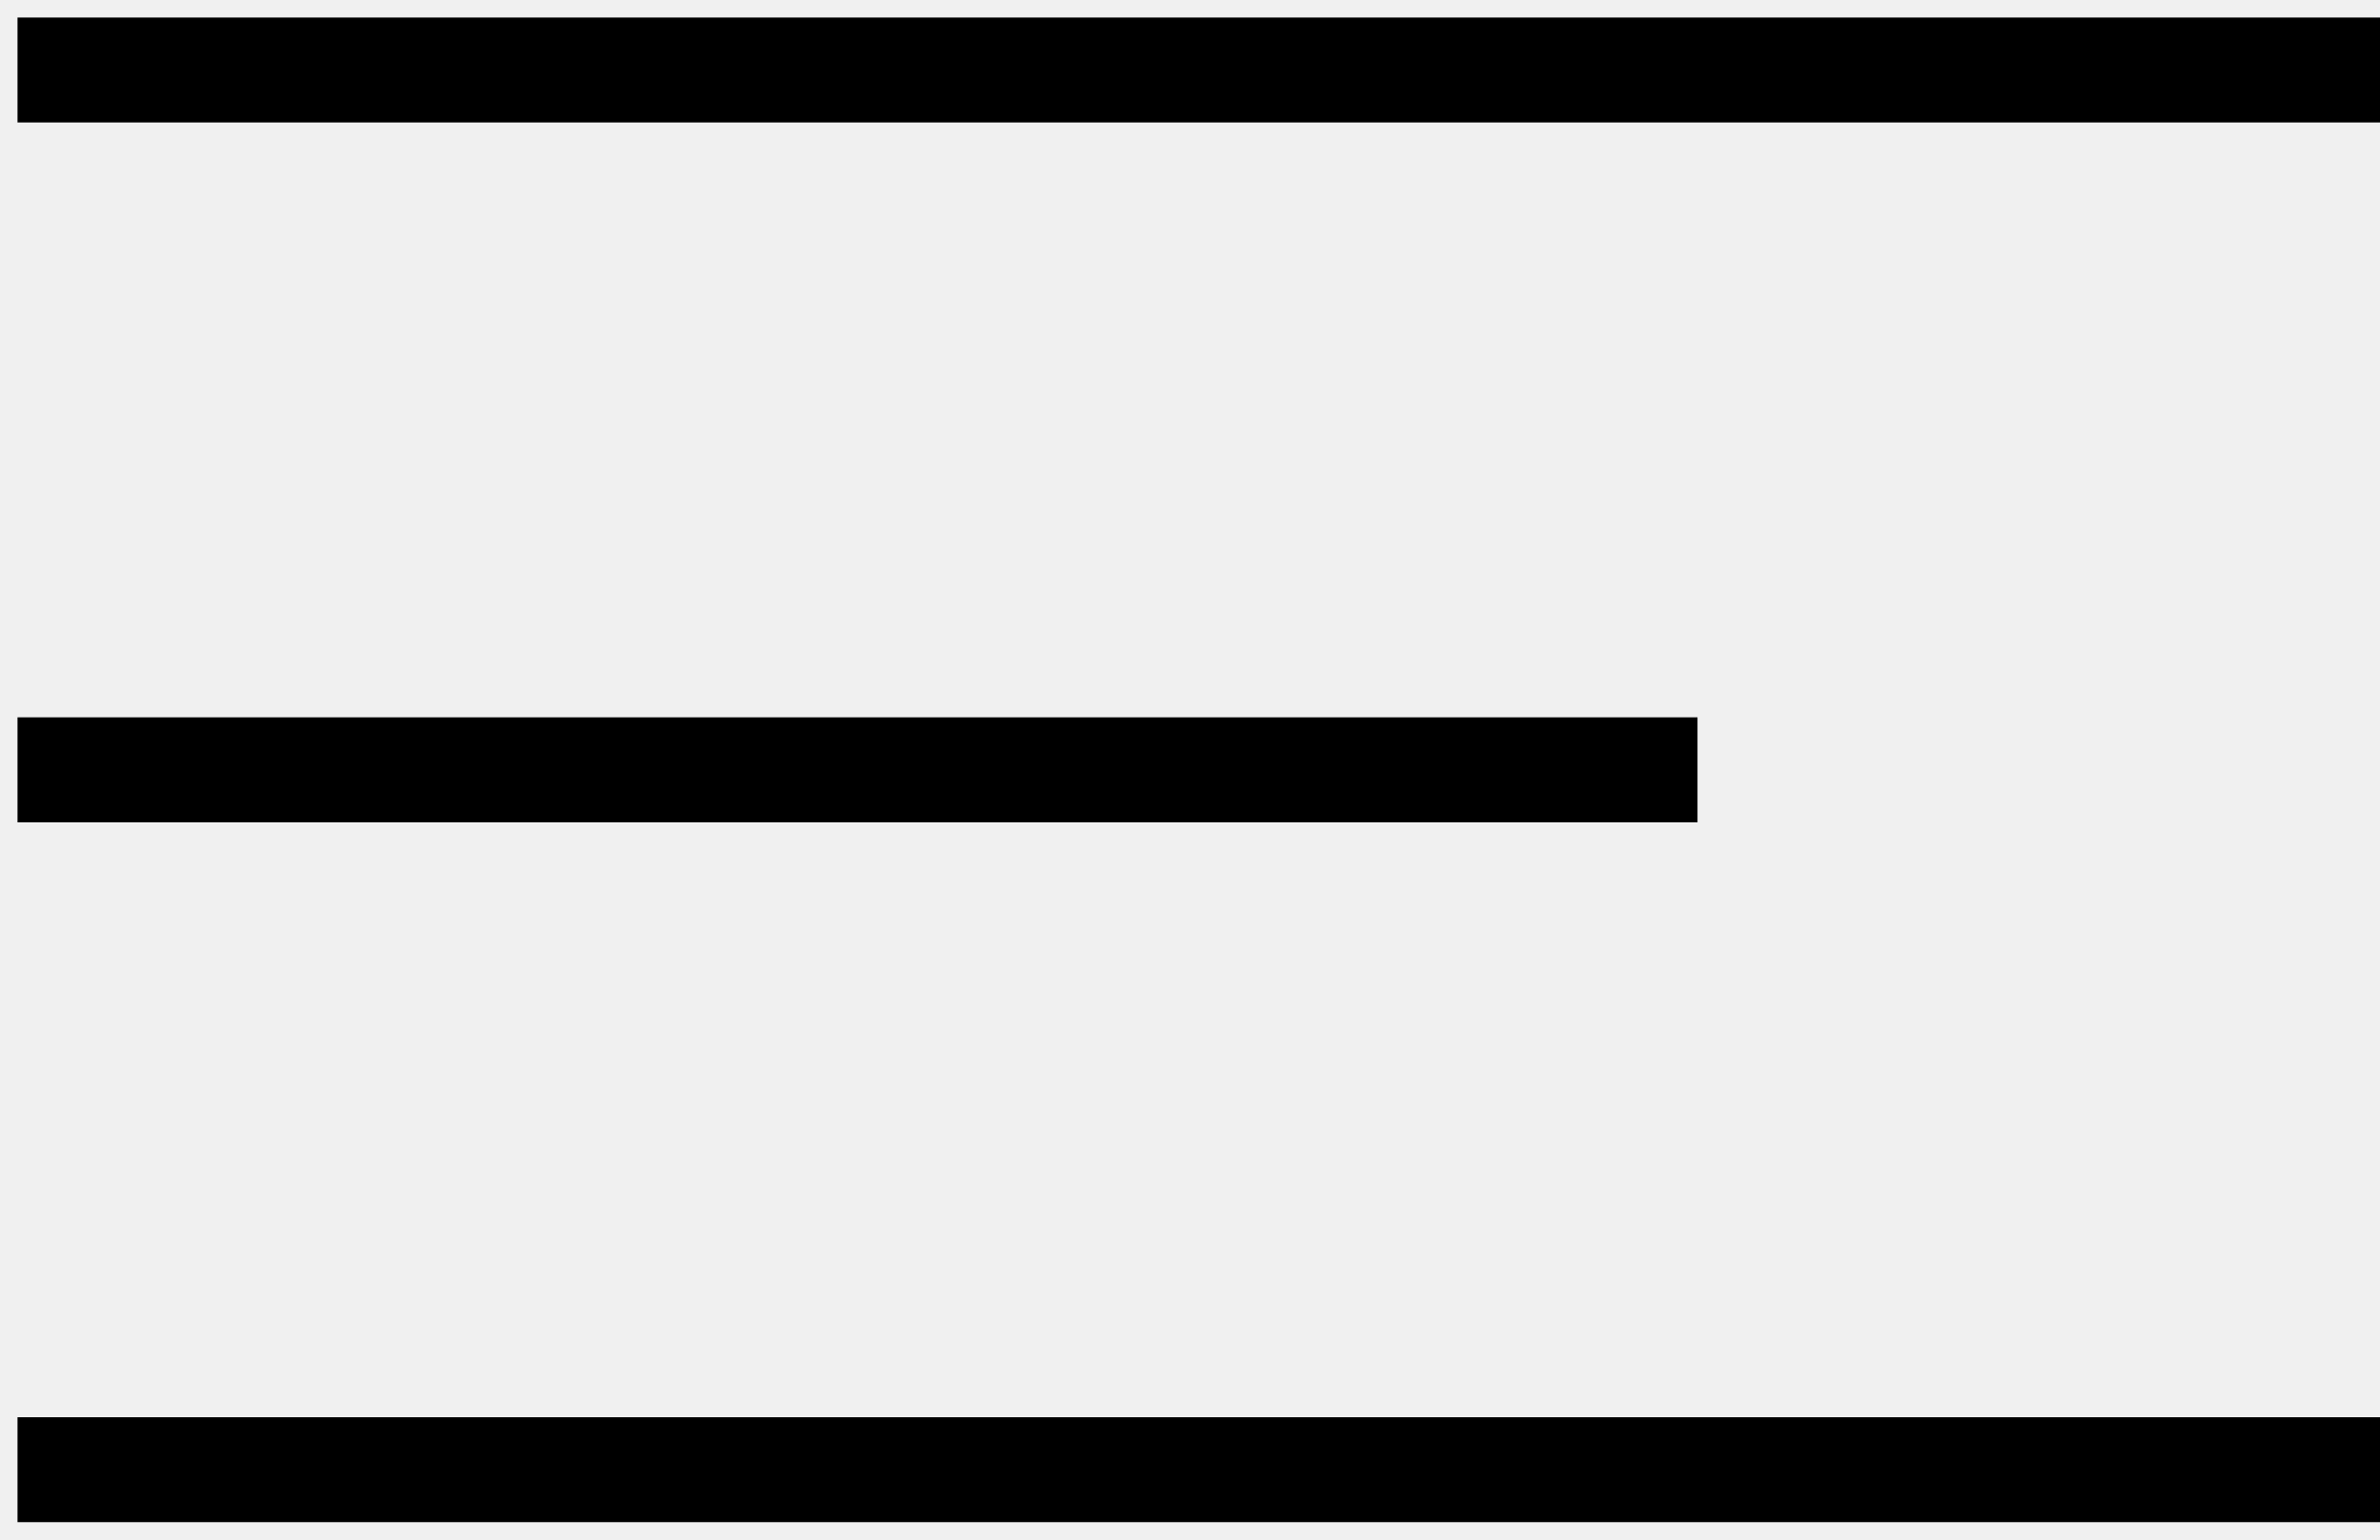
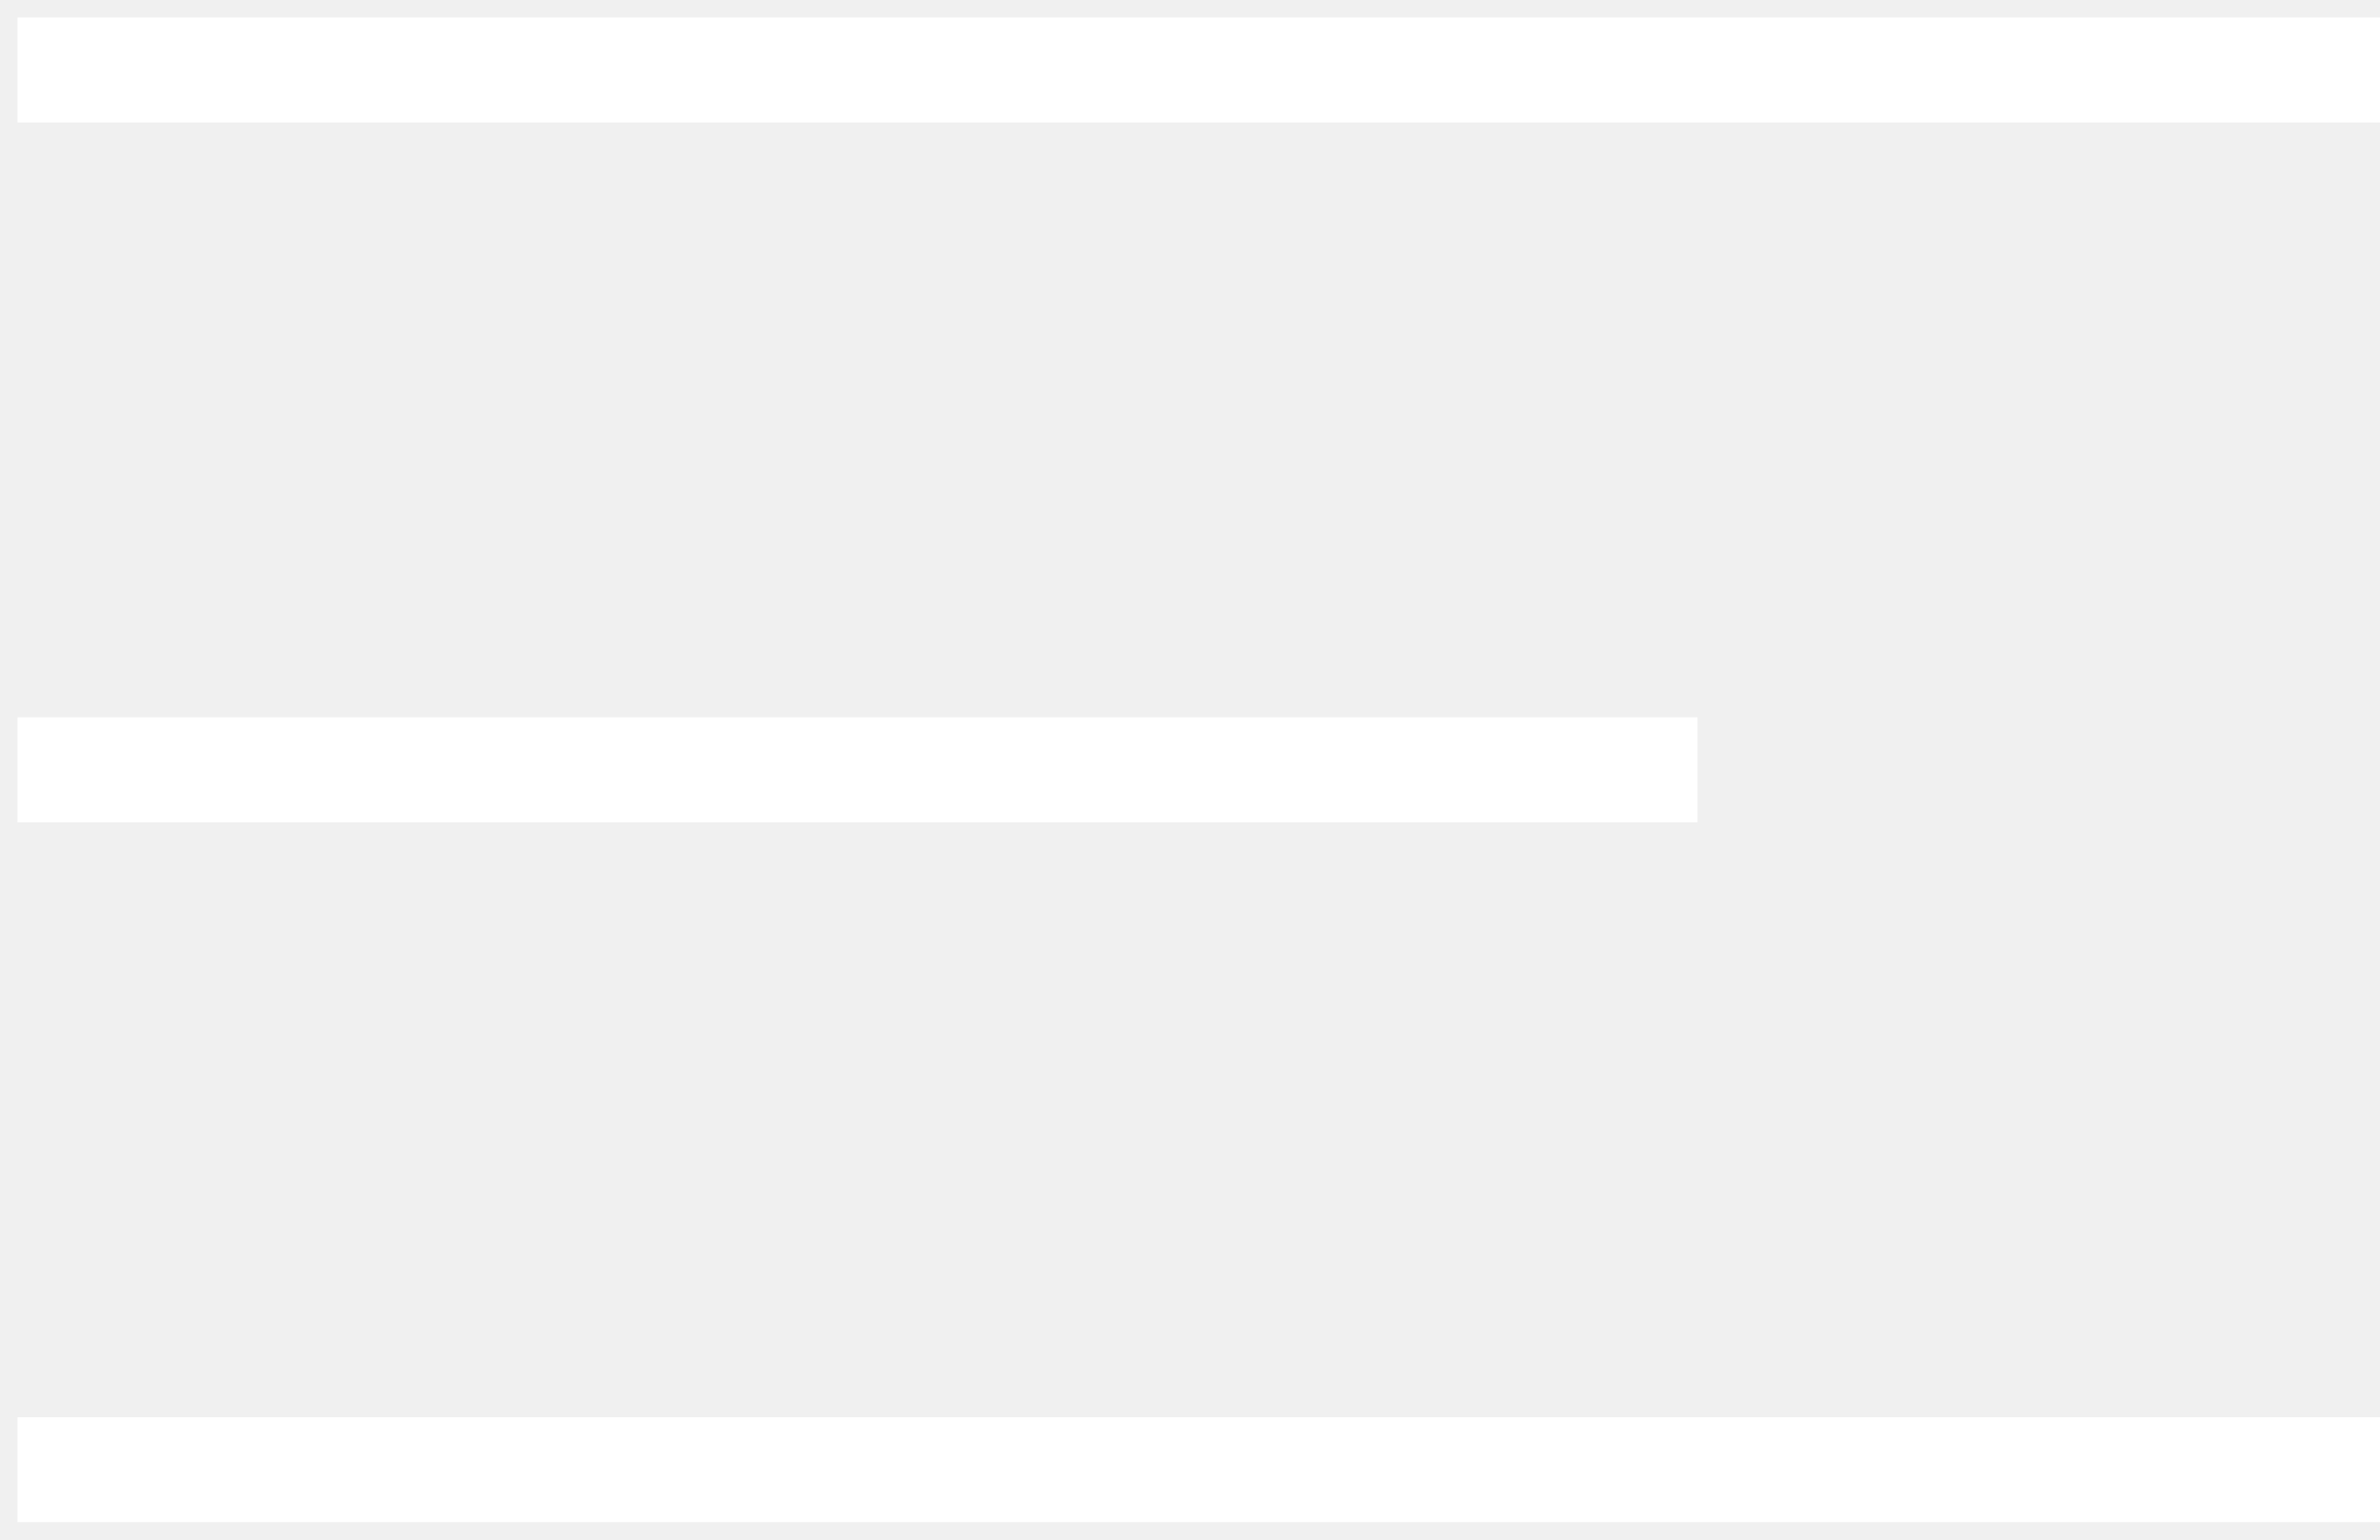
<svg xmlns="http://www.w3.org/2000/svg" width="34" height="22" viewBox="0 0 34 22" fill="none">
-   <path d="M1 21H33.25" stroke="#000000" stroke-width="1.5" stroke-linecap="square" stroke-linejoin="round" />
-   <path d="M1 1H33.25" stroke="#000000" stroke-width="1.5" stroke-linecap="square" stroke-linejoin="round" />
-   <path d="M1 11L23.5 11" stroke="#000000" stroke-width="1.5" stroke-linecap="square" stroke-linejoin="round" />
+   <path d="M1 21H33.25" stroke="#FFFFFF" stroke-width="1.5" stroke-linecap="square" stroke-linejoin="round" />
+   <path d="M1 1H33.25" stroke="#FFFFFF" stroke-width="1.5" stroke-linecap="square" stroke-linejoin="round" />
+   <path d="M1 11L23.5 11" stroke="#FFFFFF" stroke-width="1.5" stroke-linecap="square" stroke-linejoin="round" />
</svg>
